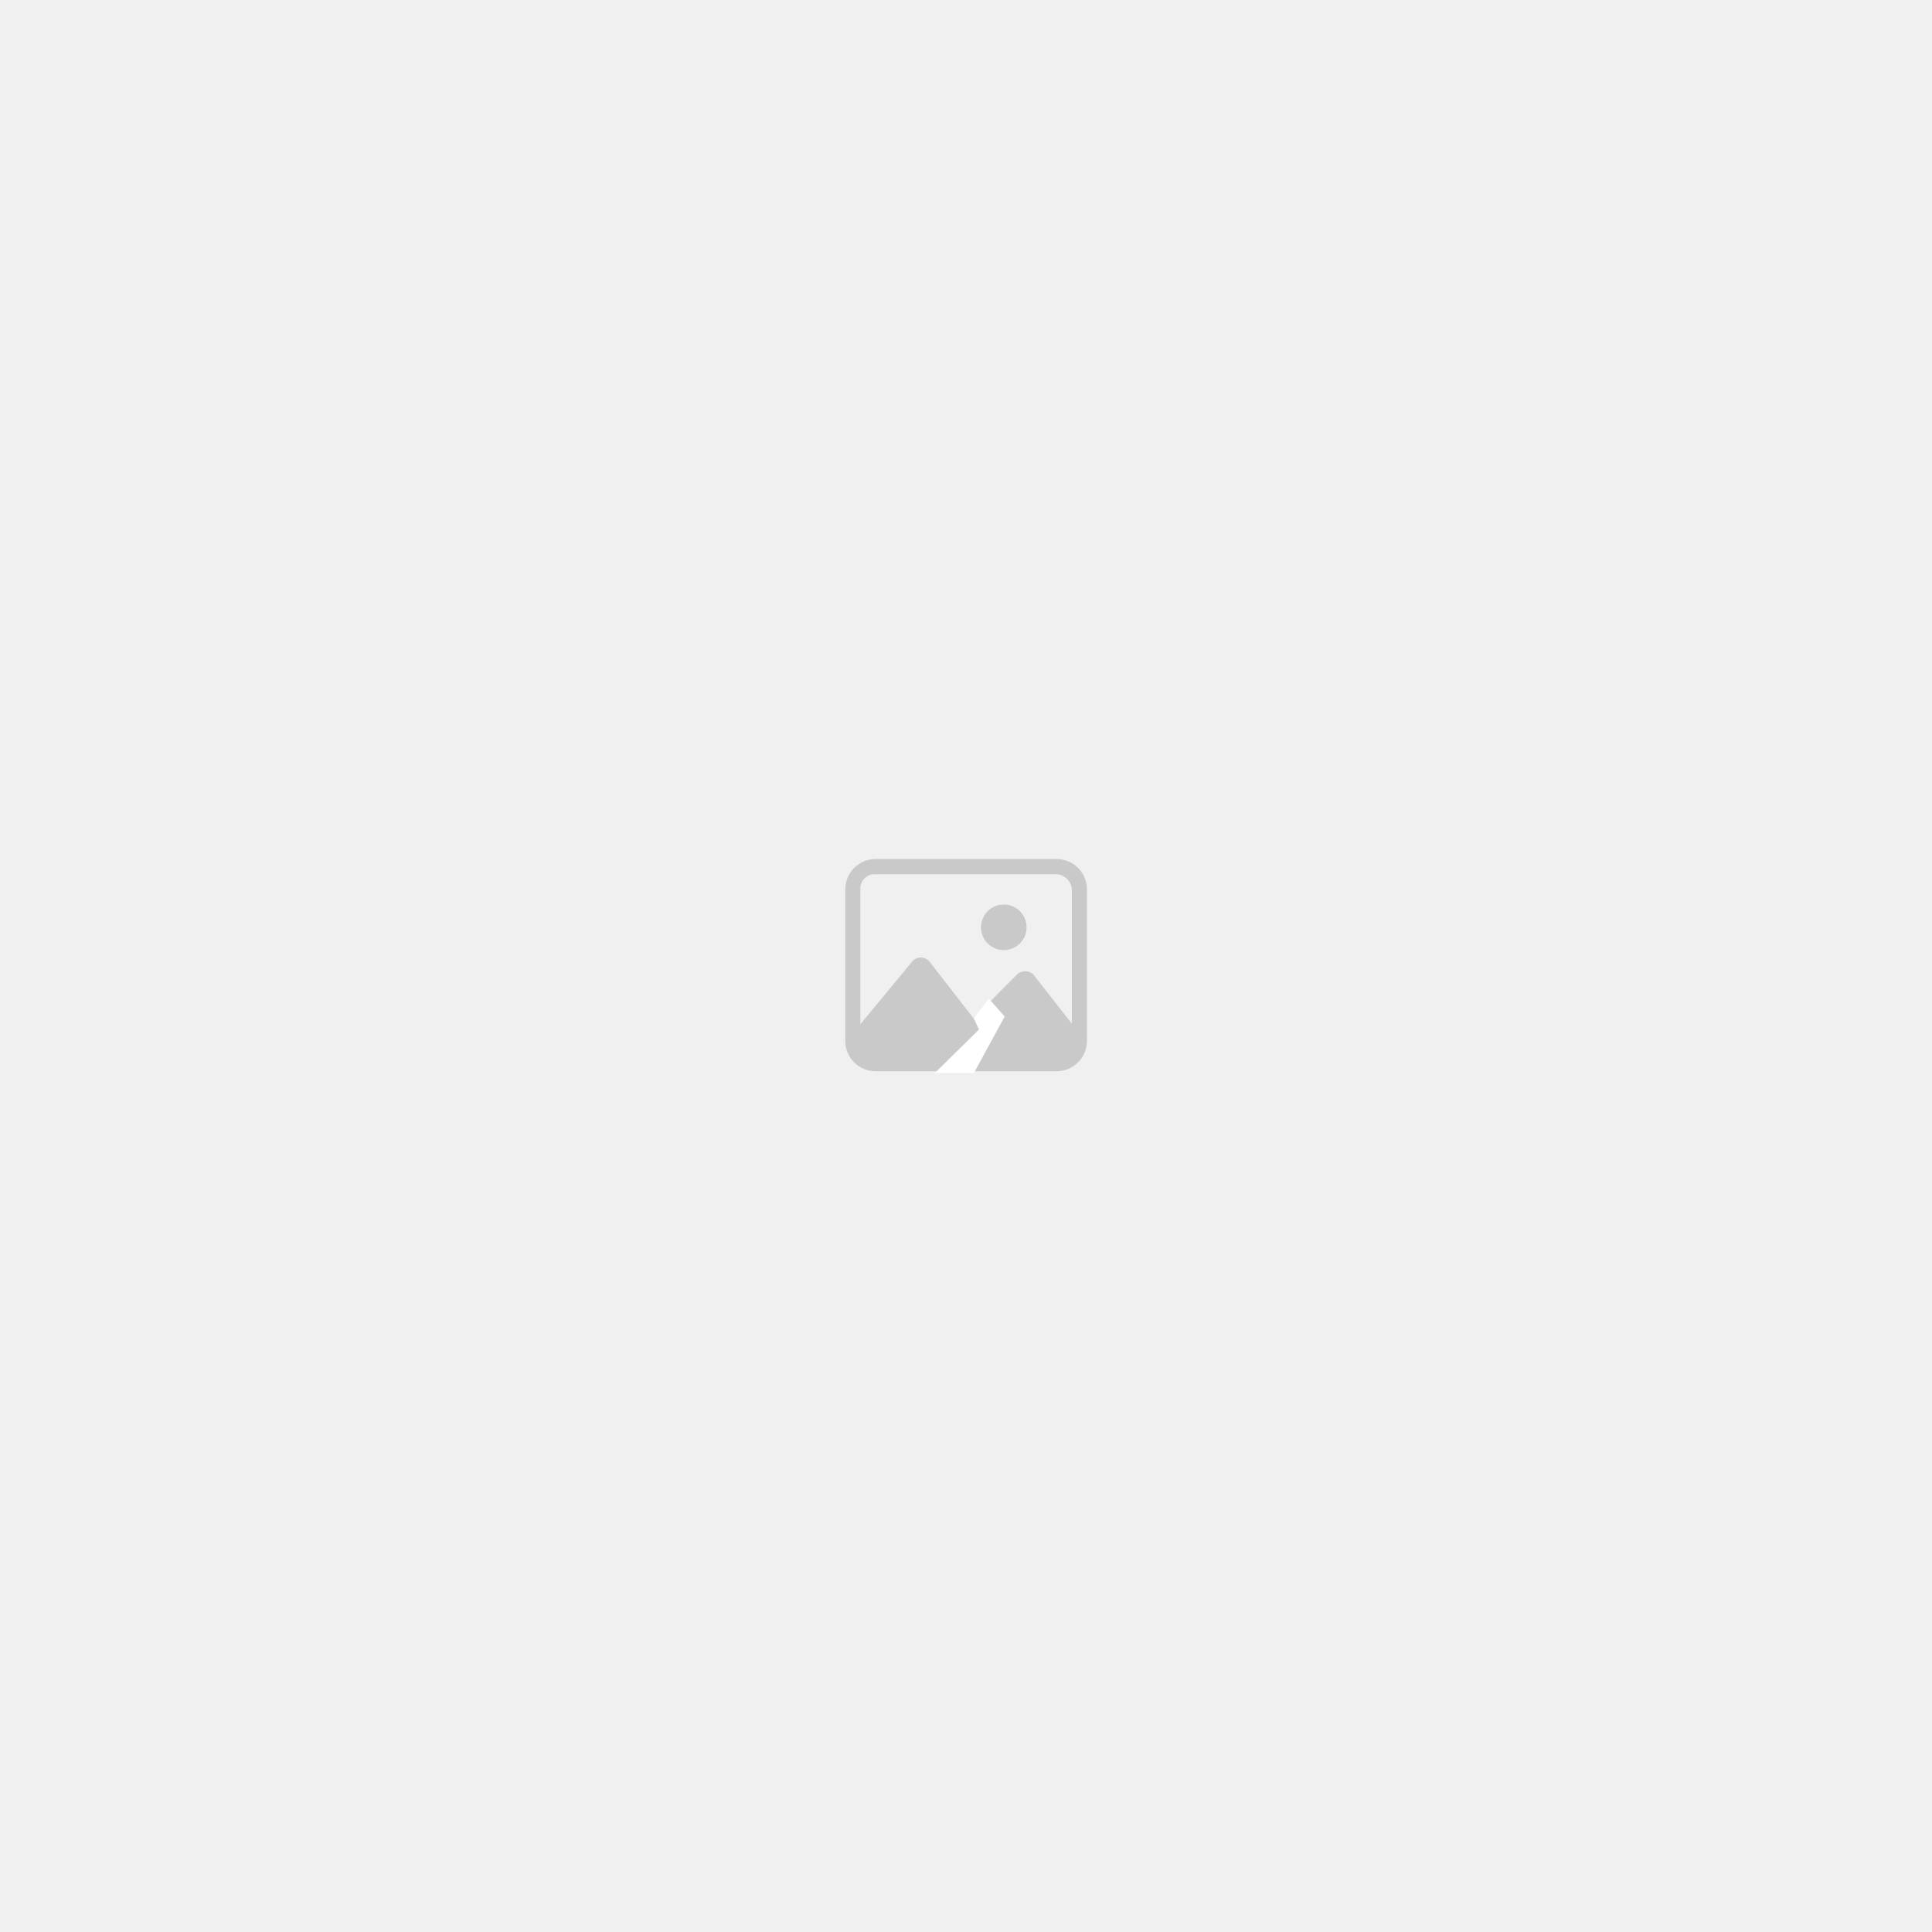
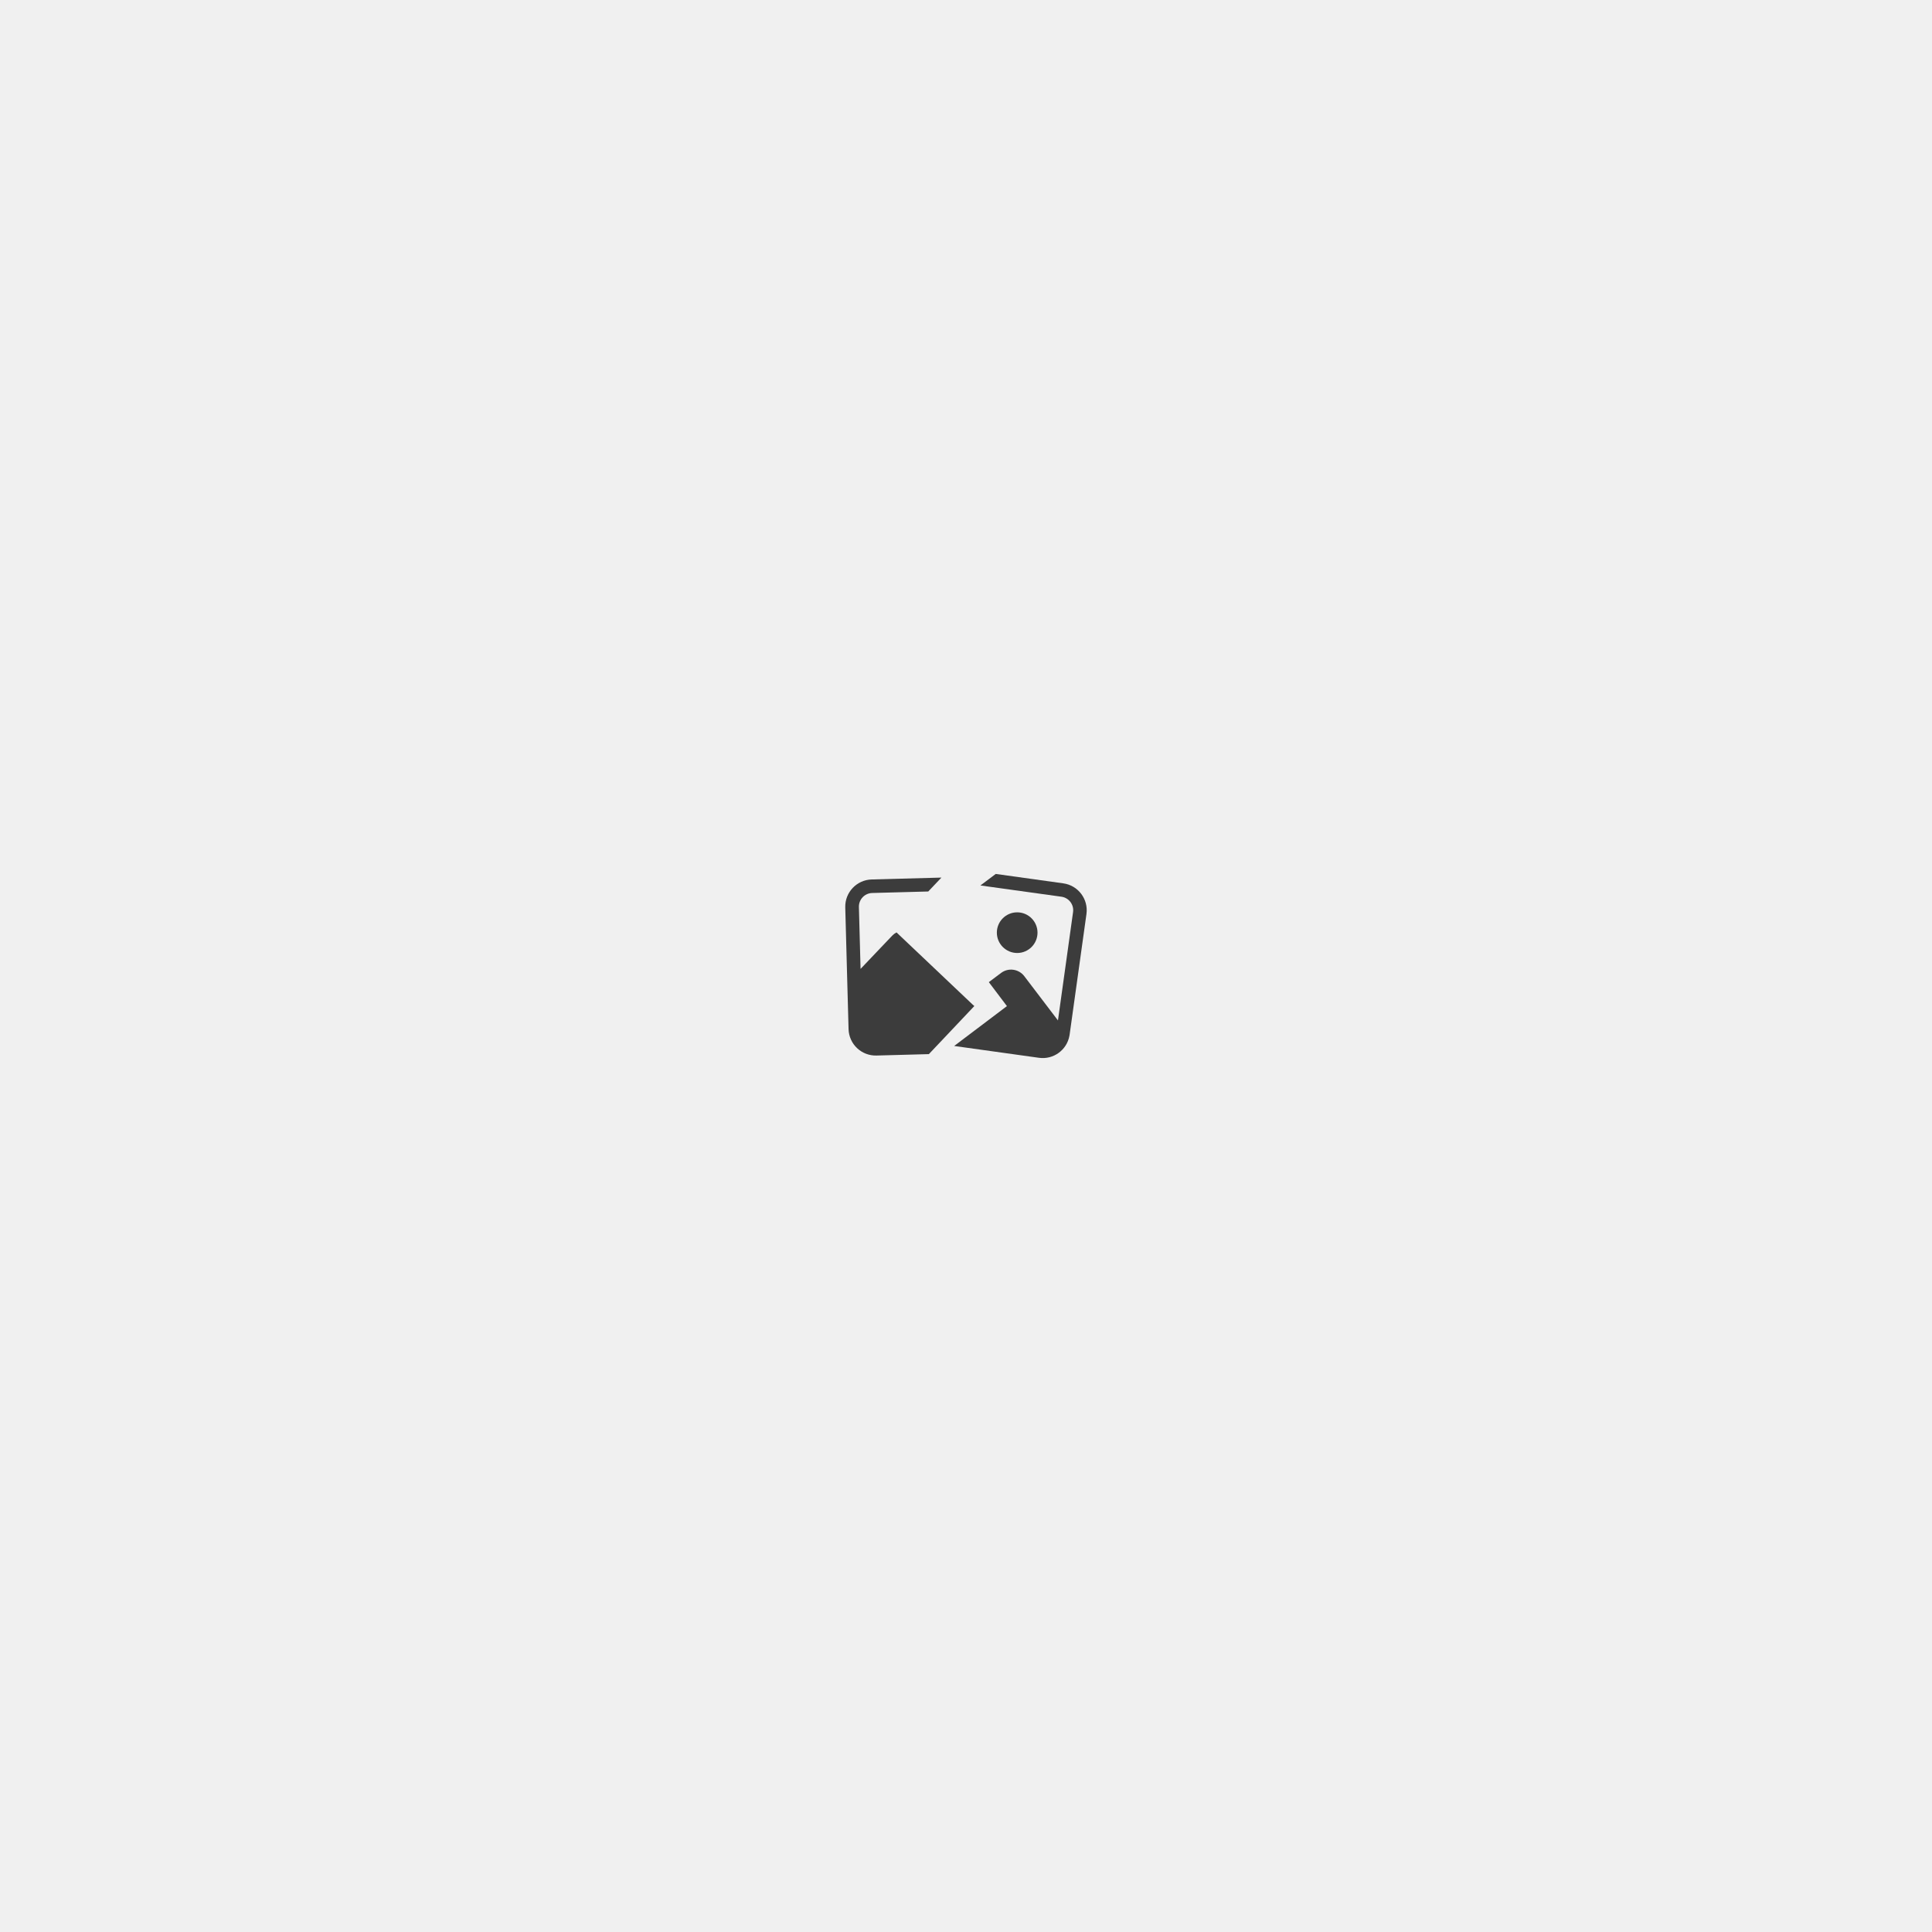
<svg xmlns="http://www.w3.org/2000/svg" width="400" height="400" viewBox="0 0 400 400">
-   <svg x="175" y="175" width="50" height="50" viewBox="0 0 1156 1024" version="1.1">
-     <path d="M1012.515 0H144.472A145.379 145.379 0 0 0 0 145.379v725.384a145.379 145.379 0 0 0 144.774 145.077H1012.515a145.379 145.379 0 0 0 144.472-145.077v-725.384A145.379 145.379 0 0 0 1012.515 0z m72.236 788.25l-173.79-222.149a57.426 57.426 0 0 0-94.904-7.254l-126.942 127.547-24.482 24.482-50.777 51.079-36.269-46.545-172.581-222.149a54.102 54.102 0 0 0-86.744 0l-246.026 297.71V145.379a68.307 68.307 0 0 1 63.773-72.538h876.505a77.979 77.979 0 0 1 72.236 72.538zM836.005 249.653a109.11 109.11 0 1 0 0 154.446 109.11 109.11 0 0 0 0-154.446z" fill="#c9c9c9" />
-     <path d="M687.603 668.864l75.561 84.93-147.192 270.205h-187.089l211.57-207.943-25.691-54.102 72.841-93.091z" fill="#fff" />
+   <svg x="175" y="175" width="50" height="50" viewBox="0 0 1343 1024" version="1.1">
+     <path d="M708.287 726.293L285.084 325.181a88.837 88.837 0 0 0-23.753 17.894L85.161 528.113 75.898 183.612a76.089 76.089 0 0 1 73.714-77.594l311.959-8.393 73.239-77.277-387.256 10.372A151.308 151.308 0 0 0 0.046 185.671l11.322 419.64L18.415 863.033A151.07 151.07 0 0 0 174.236 1009.906l272.212-7.363 18.527-0.475 73.239-77.356 179.653-190.026zM956.824 439.672a113.065 113.065 0 1 0-113.778-113.065 113.382 113.382 0 0 0 113.778 113.065z" p-id="30538" fill="#3c3c3c" />
+     <path d="M1212.409 52.336L836.871 0 751.676 64.134l450.36 62.55A75.773 75.773 0 0 1 1266.883 212.116l-84.007 602.539-187.175-246.004a92.558 92.558 0 0 0-129.138-18.052l-68.092 51.149 100.634 133.255-85.511 64.688-123.042 92.875-84.878 64.134 52.811 7.363 418.373 58.354a150.833 150.833 0 0 0 169.914-123.042 30.642 30.642 0 0 0 0.95-5.384l93.667-671.344a151.149 151.149 0 0 0-128.98-170.31z" p-id="30539" fill="#3c3c3c" />
  </svg>
</svg>
